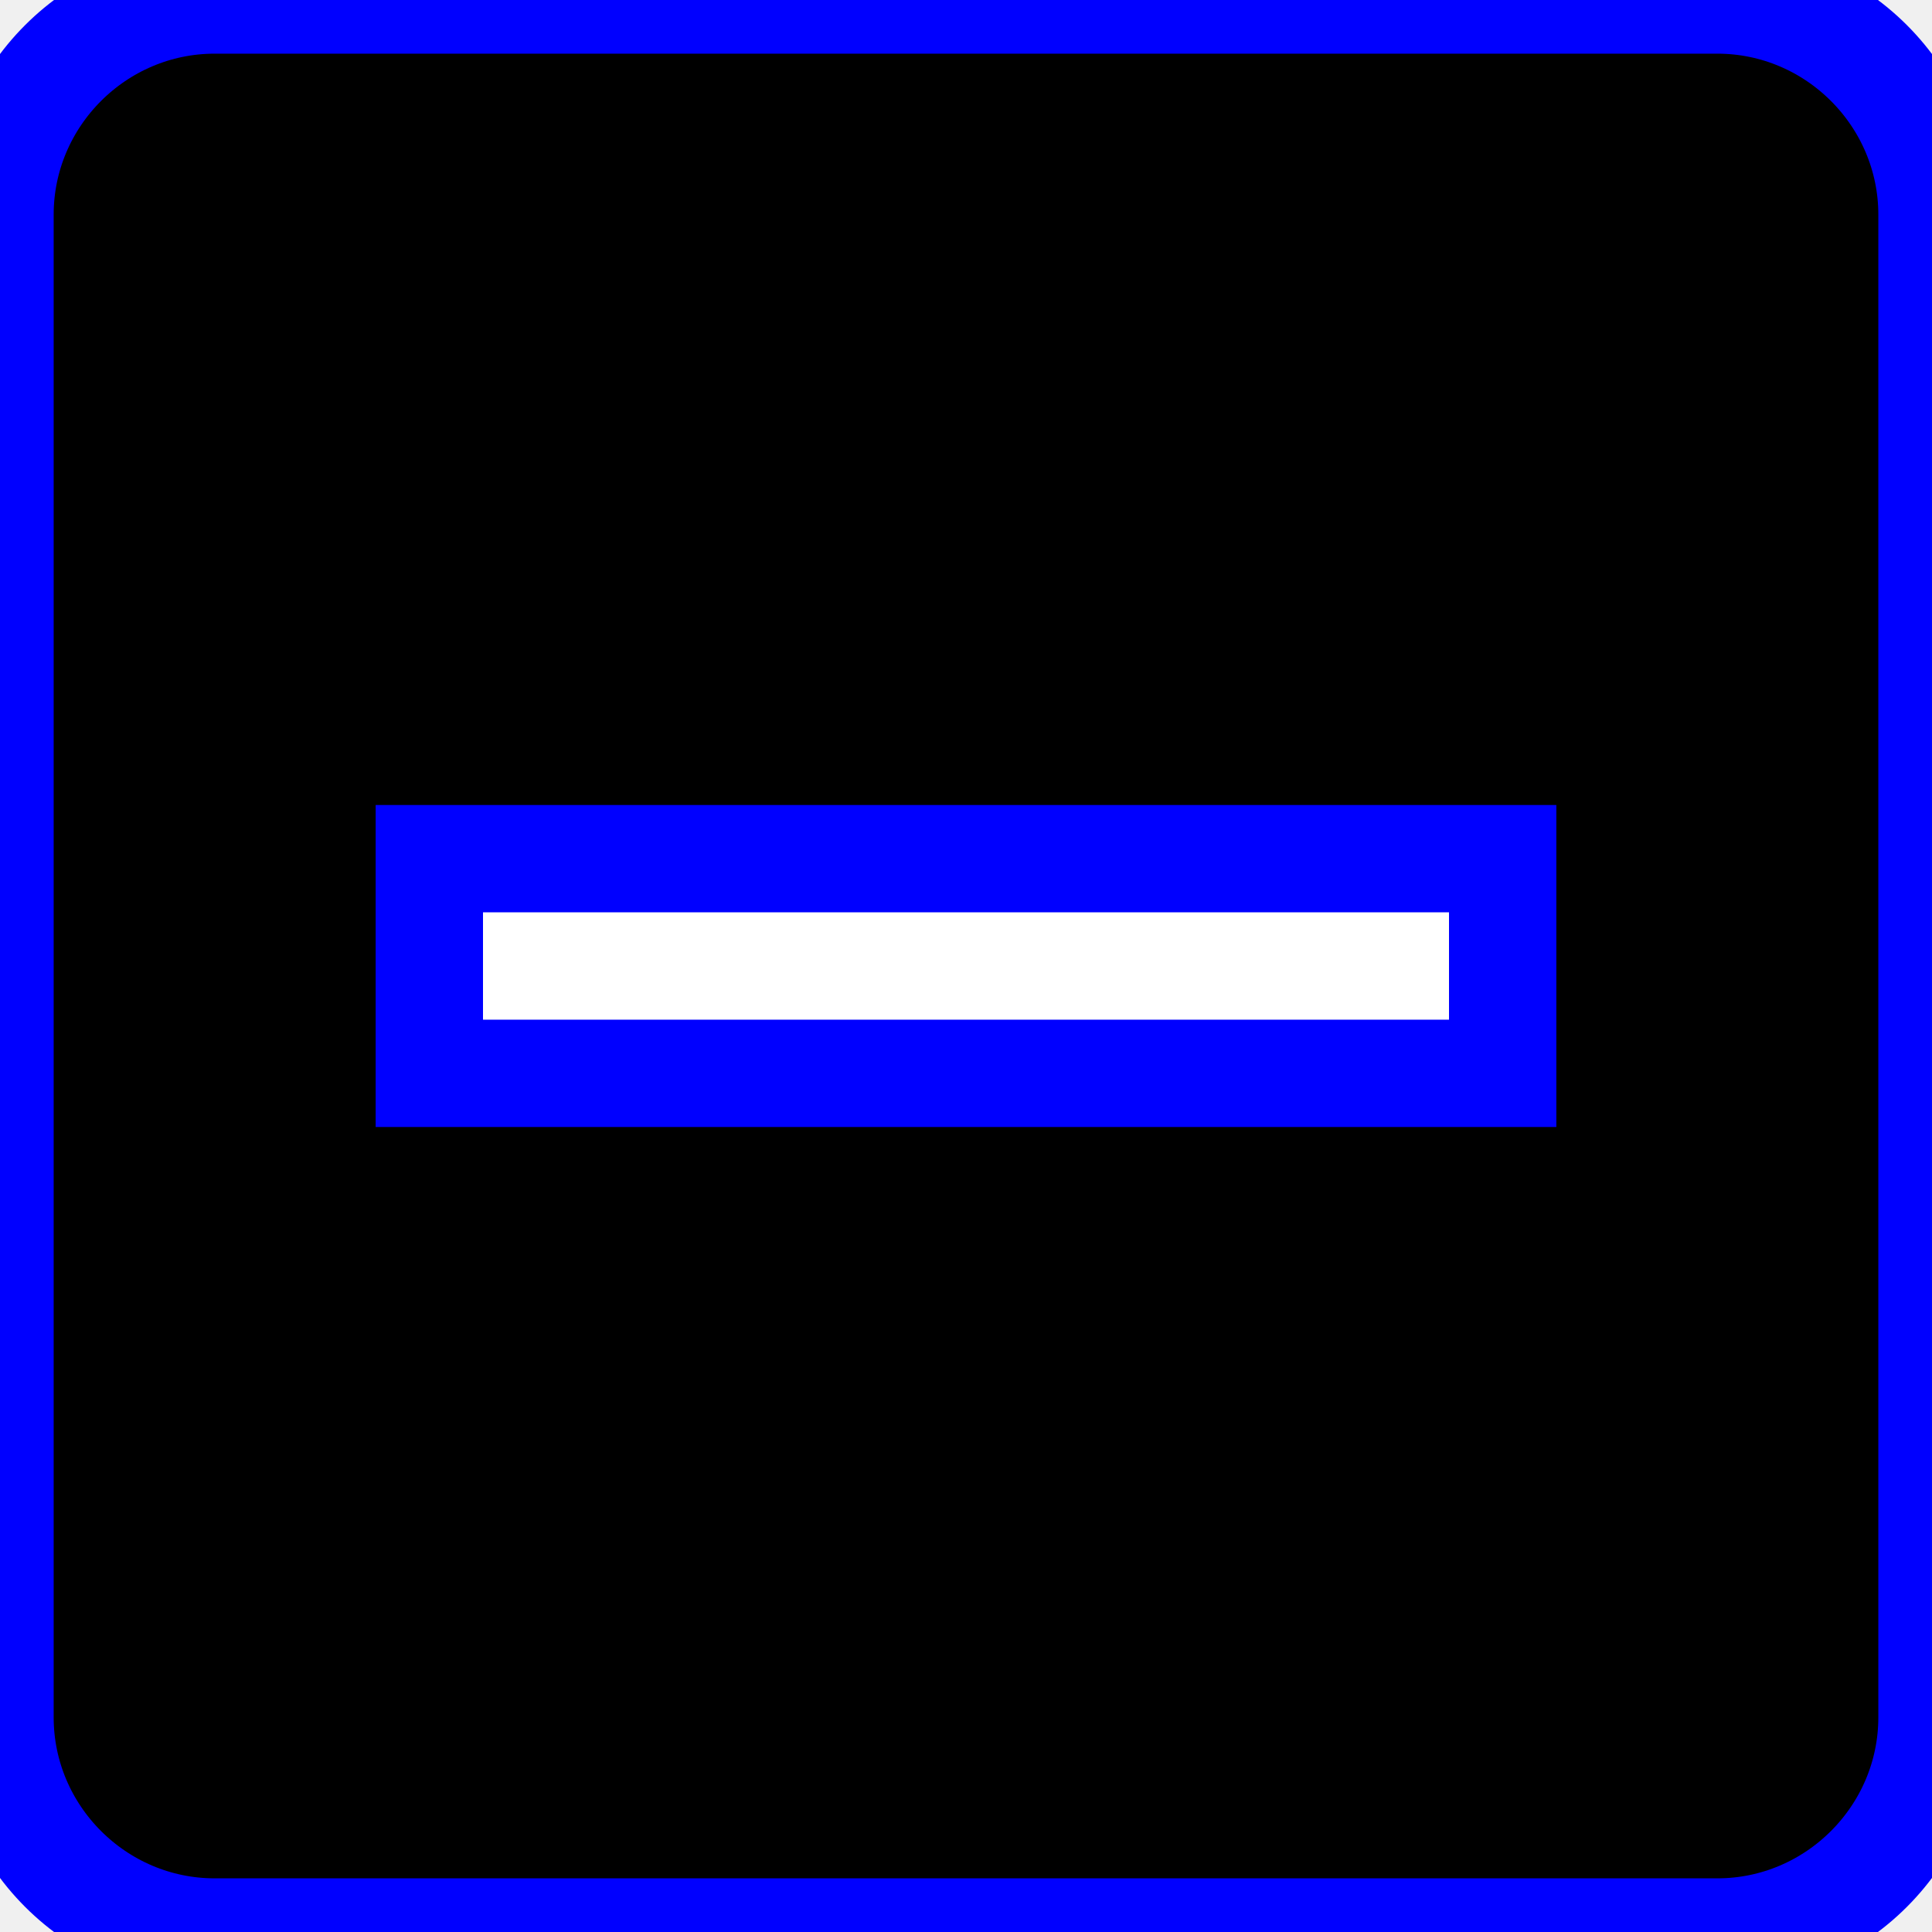
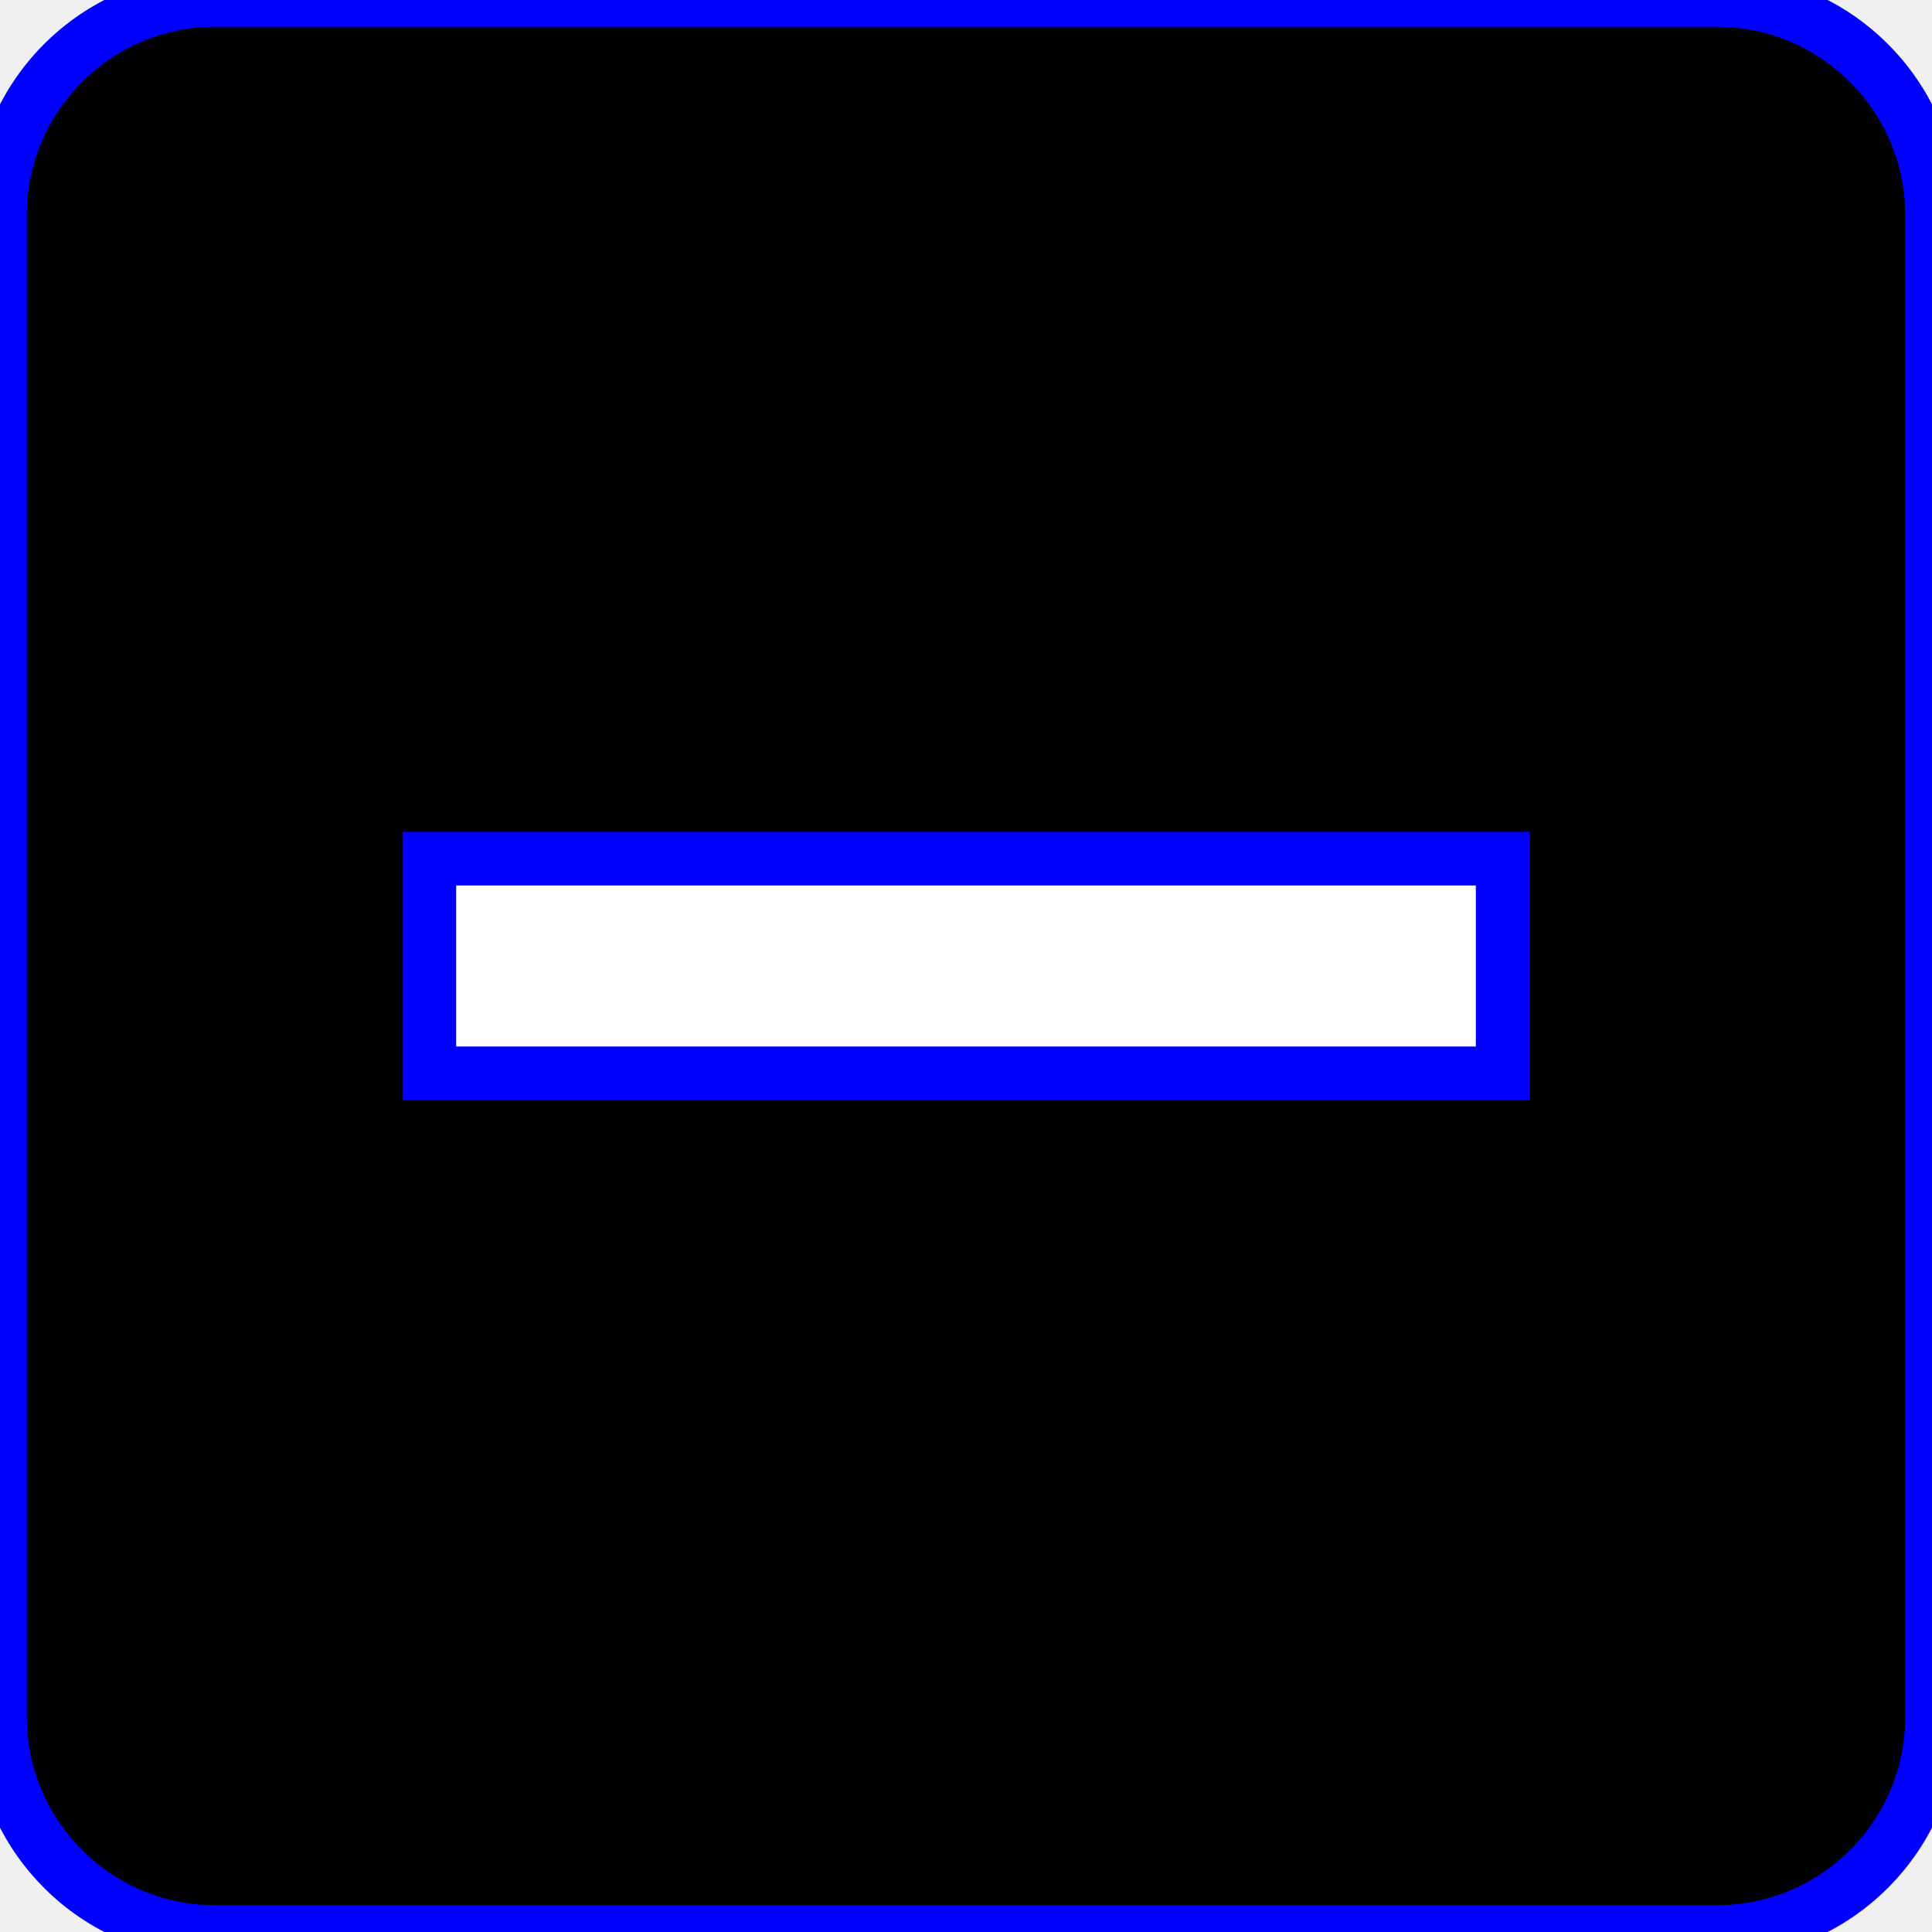
<svg xmlns="http://www.w3.org/2000/svg" width="18" height="18" viewBox="0 0 18 18" version="1.1">
-   <g id="Symbols" stroke="#00F" stroke-width="1" fill="#000" fill-rule="evenodd">
+   <g id="Symbols" stroke="#00F" stroke-width="0.5" fill="#000" fill-rule="evenodd">
    <g id="Form-elements-/-IntermediateCheckBox-/-selected">
      <g id="IntermediateCheckBox">
        <rect id="Container" fill="#FFFFFF" x="0" y="0" width="18" height="18" rx="3" />
        <path d="M16 0H2C0.9 0 0 0.9 0 2V16C0 17.1 0.9 18 2 18H16C17.1 18 18 17.1 18 16V2C18 0.9 17.1 0 16 0ZM14 10H4V8H14V10Z" id="IntermediateCheckBox" fill="#000" />
      </g>
    </g>
  </g>
</svg>
